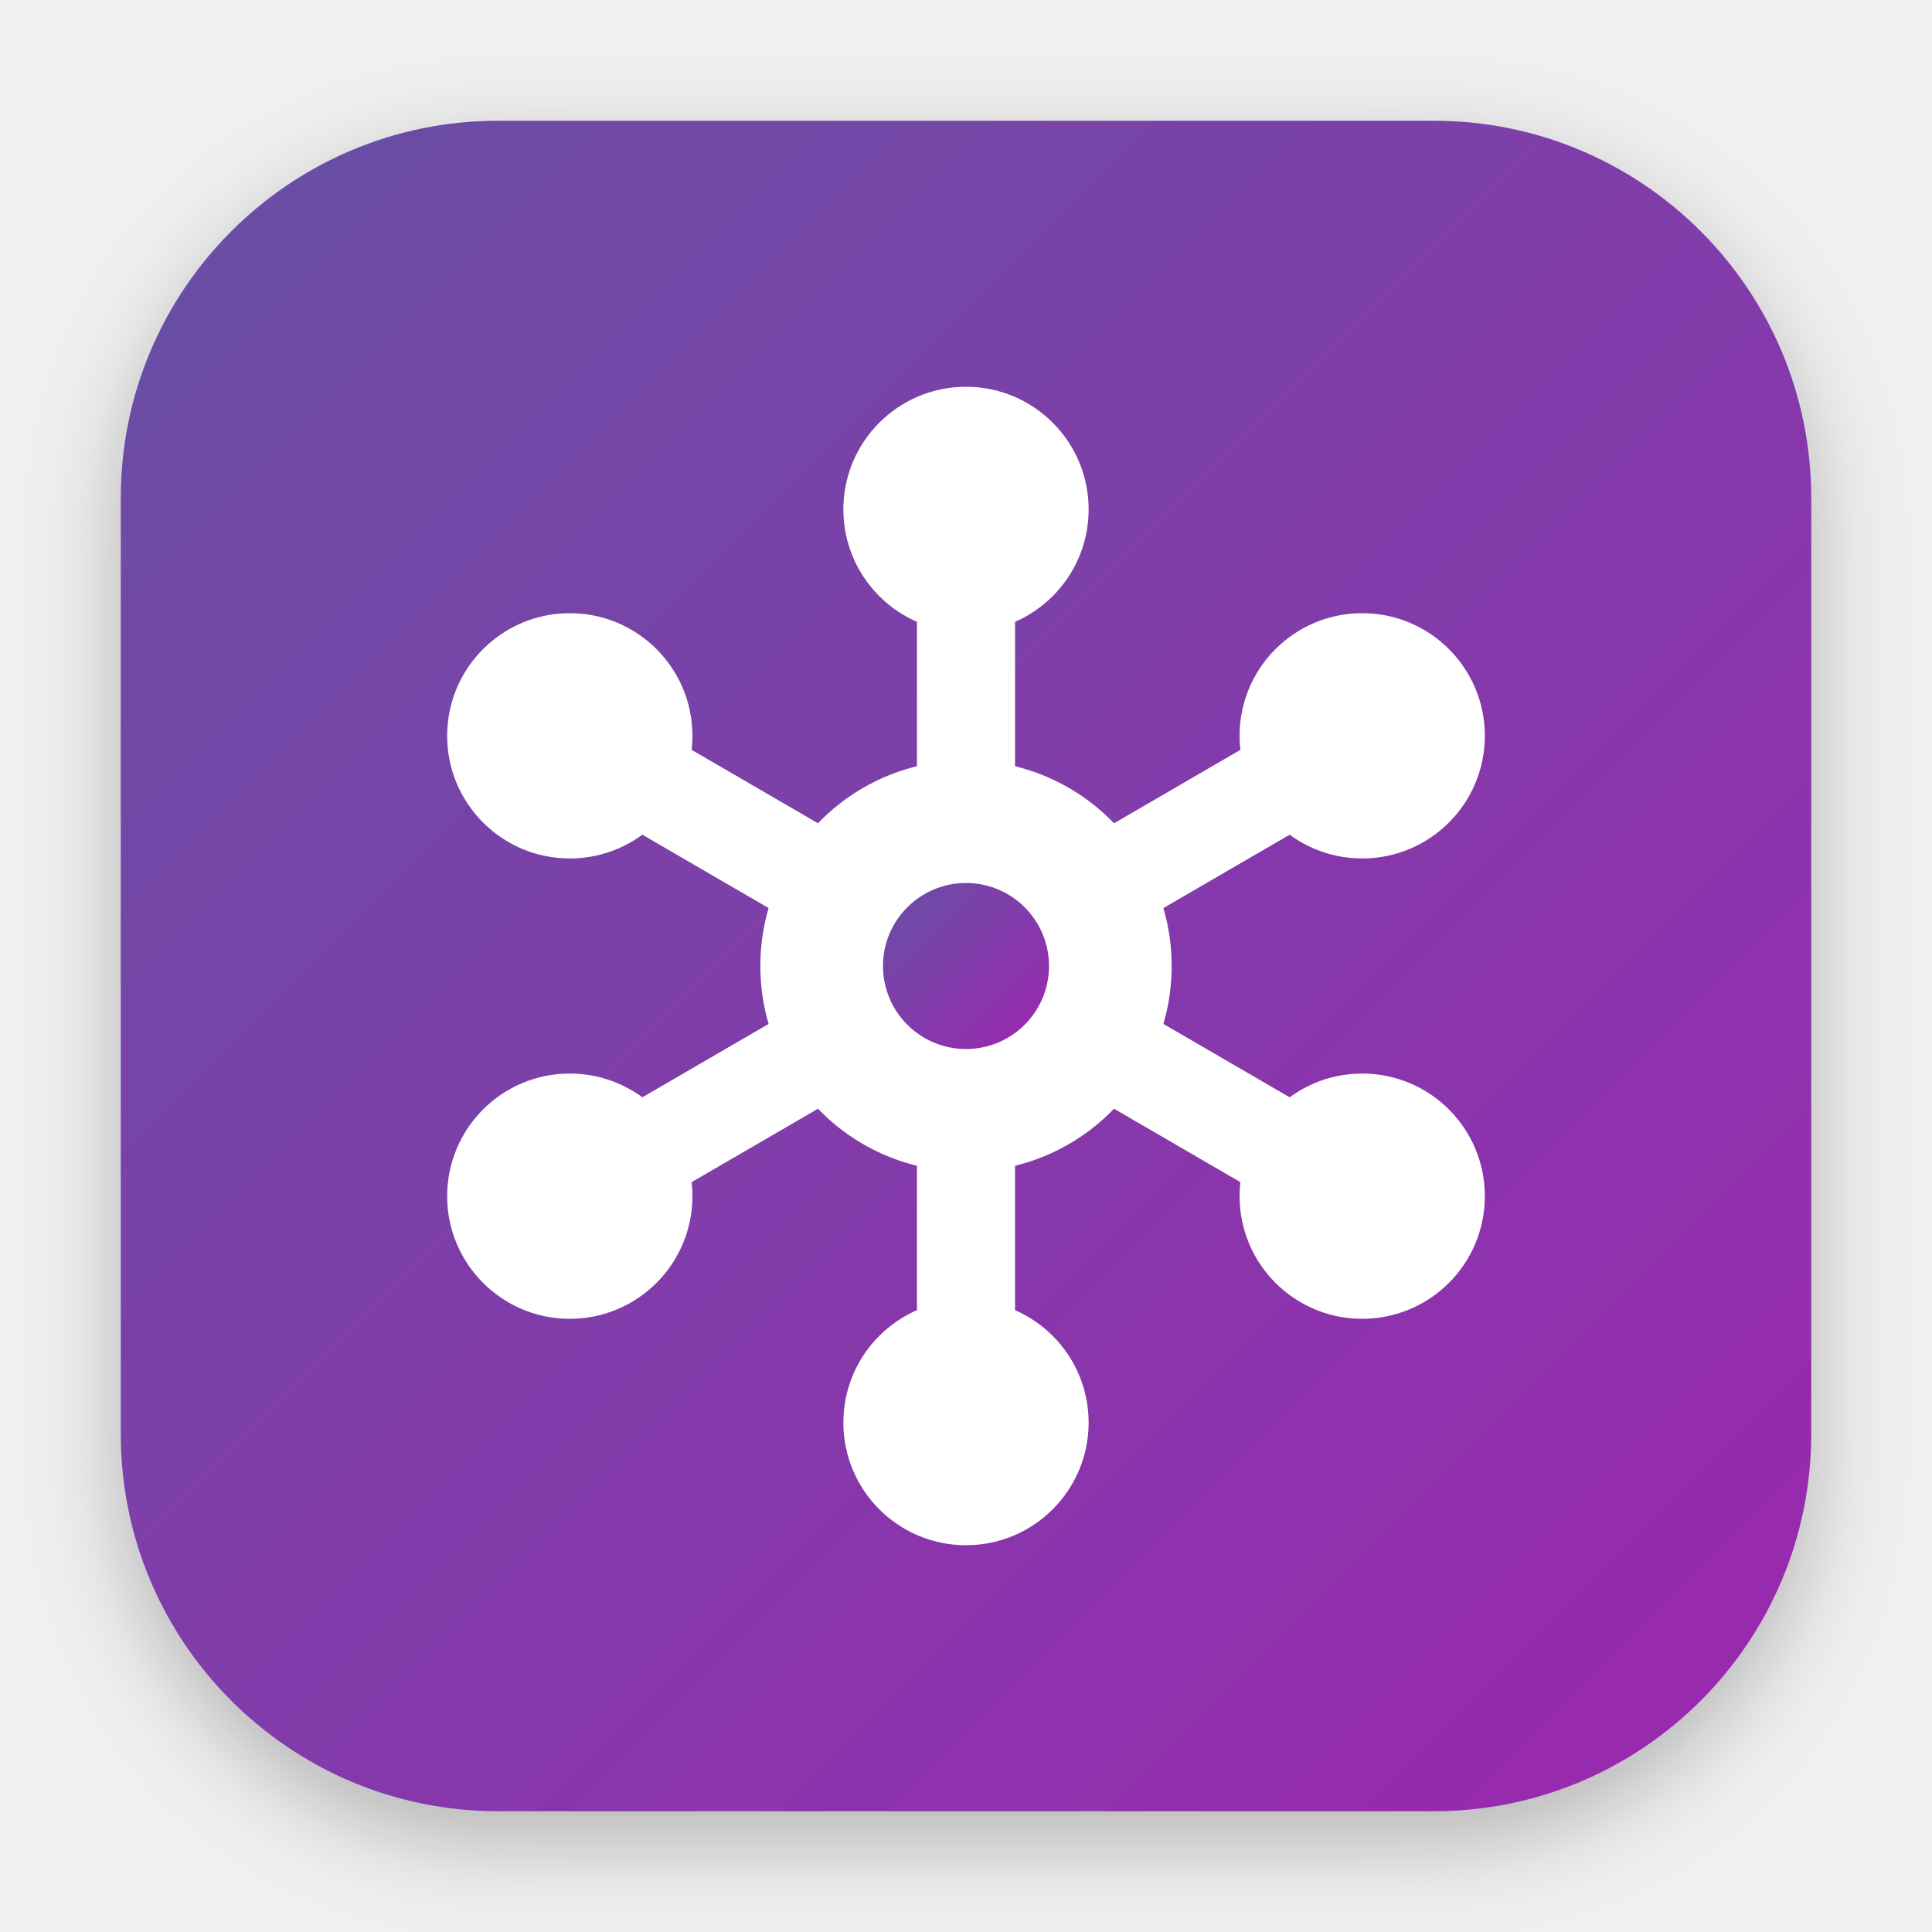
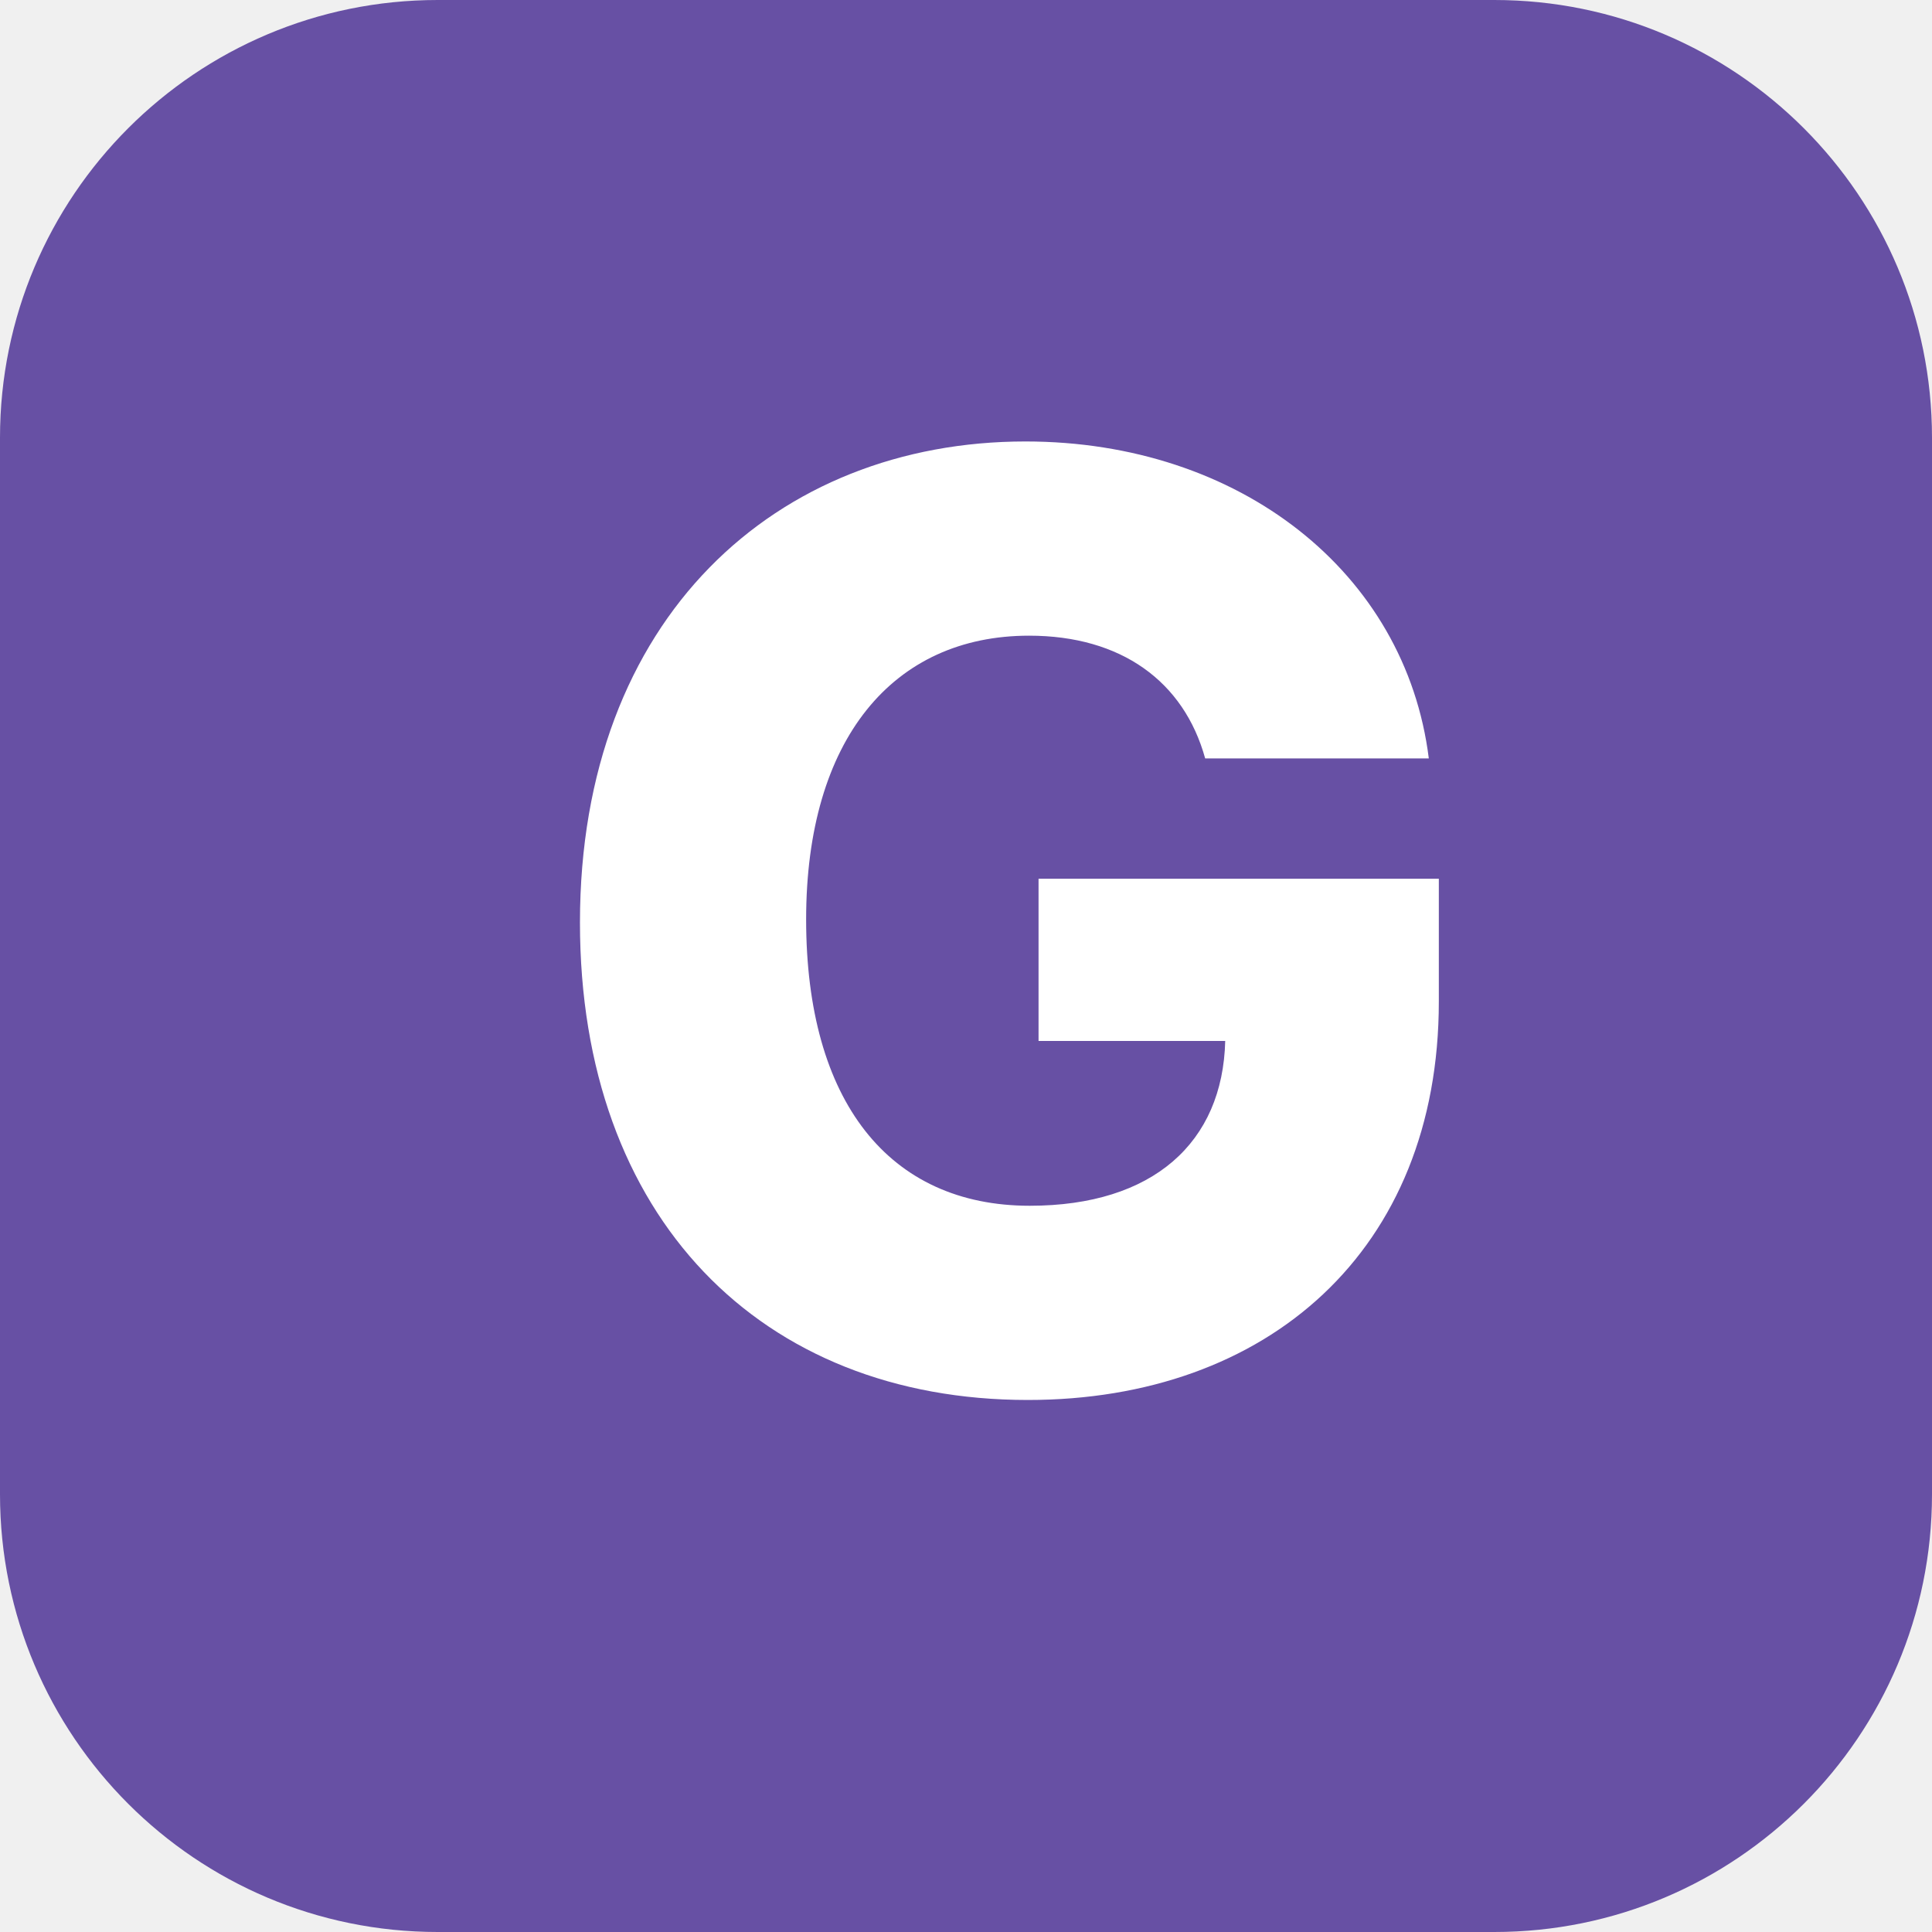
<svg xmlns="http://www.w3.org/2000/svg" viewBox="0 0 512 512" width="100%" height="100%">
-   <defs>
-     <linearGradient id="tashilGrad" x1="0%" y1="0%" x2="100%" y2="100%">
-       <stop offset="0%" stop-color="#6750A4" />
-       <stop offset="100%" stop-color="#9C27B0" />
-     </linearGradient>
-     <filter id="subtleShadow" x="-10%" y="-10%" width="120%" height="120%">
-       <feDropShadow dx="0" dy="8" stdDeviation="12" flood-color="#000000" flood-opacity="0.25" />
-     </filter>
-   </defs>
-   <rect x="32" y="32" width="448" height="448" rx="100" fill="url(#tashilGrad)" filter="url(#subtleShadow)" />
-   <g fill="#FFFFFF" stroke="#FFFFFF" stroke-linecap="round" stroke-linejoin="round">
-     <line x1="256" y1="256" x2="256" y2="135" stroke-width="26" />
-     <line x1="256" y1="256" x2="361" y2="195" stroke-width="26" />
-     <line x1="256" y1="256" x2="361" y2="317" stroke-width="26" />
-     <line x1="256" y1="256" x2="256" y2="377" stroke-width="26" />
-     <line x1="256" y1="256" x2="151" y2="317" stroke-width="26" />
-     <line x1="256" y1="256" x2="151" y2="195" stroke-width="26" />
-     <circle cx="256" cy="135" r="32" />
-     <circle cx="361" cy="195" r="32" />
-     <circle cx="361" cy="317" r="32" />
-     <circle cx="256" cy="377" r="32" />
-     <circle cx="151" cy="317" r="32" />
-     <circle cx="151" cy="195" r="32" />
-     <circle cx="256" cy="256" r="54" />
-     <circle cx="256" cy="256" r="22" fill="url(#tashilGrad)" stroke="none" />
-   </g>
+   <rect x="0" y="0" width="512" height="512" rx="116" ry="116" fill="#6750A4" />
+   <text x="268" y="244" text-anchor="middle" dominant-baseline="central" fill="#FFFFFF" font-family="'Plus Jakarta Sans', system-ui, -apple-system, sans-serif" font-weight="800" font-size="340px" letter-spacing="-0.02em">G</text>
</svg>
